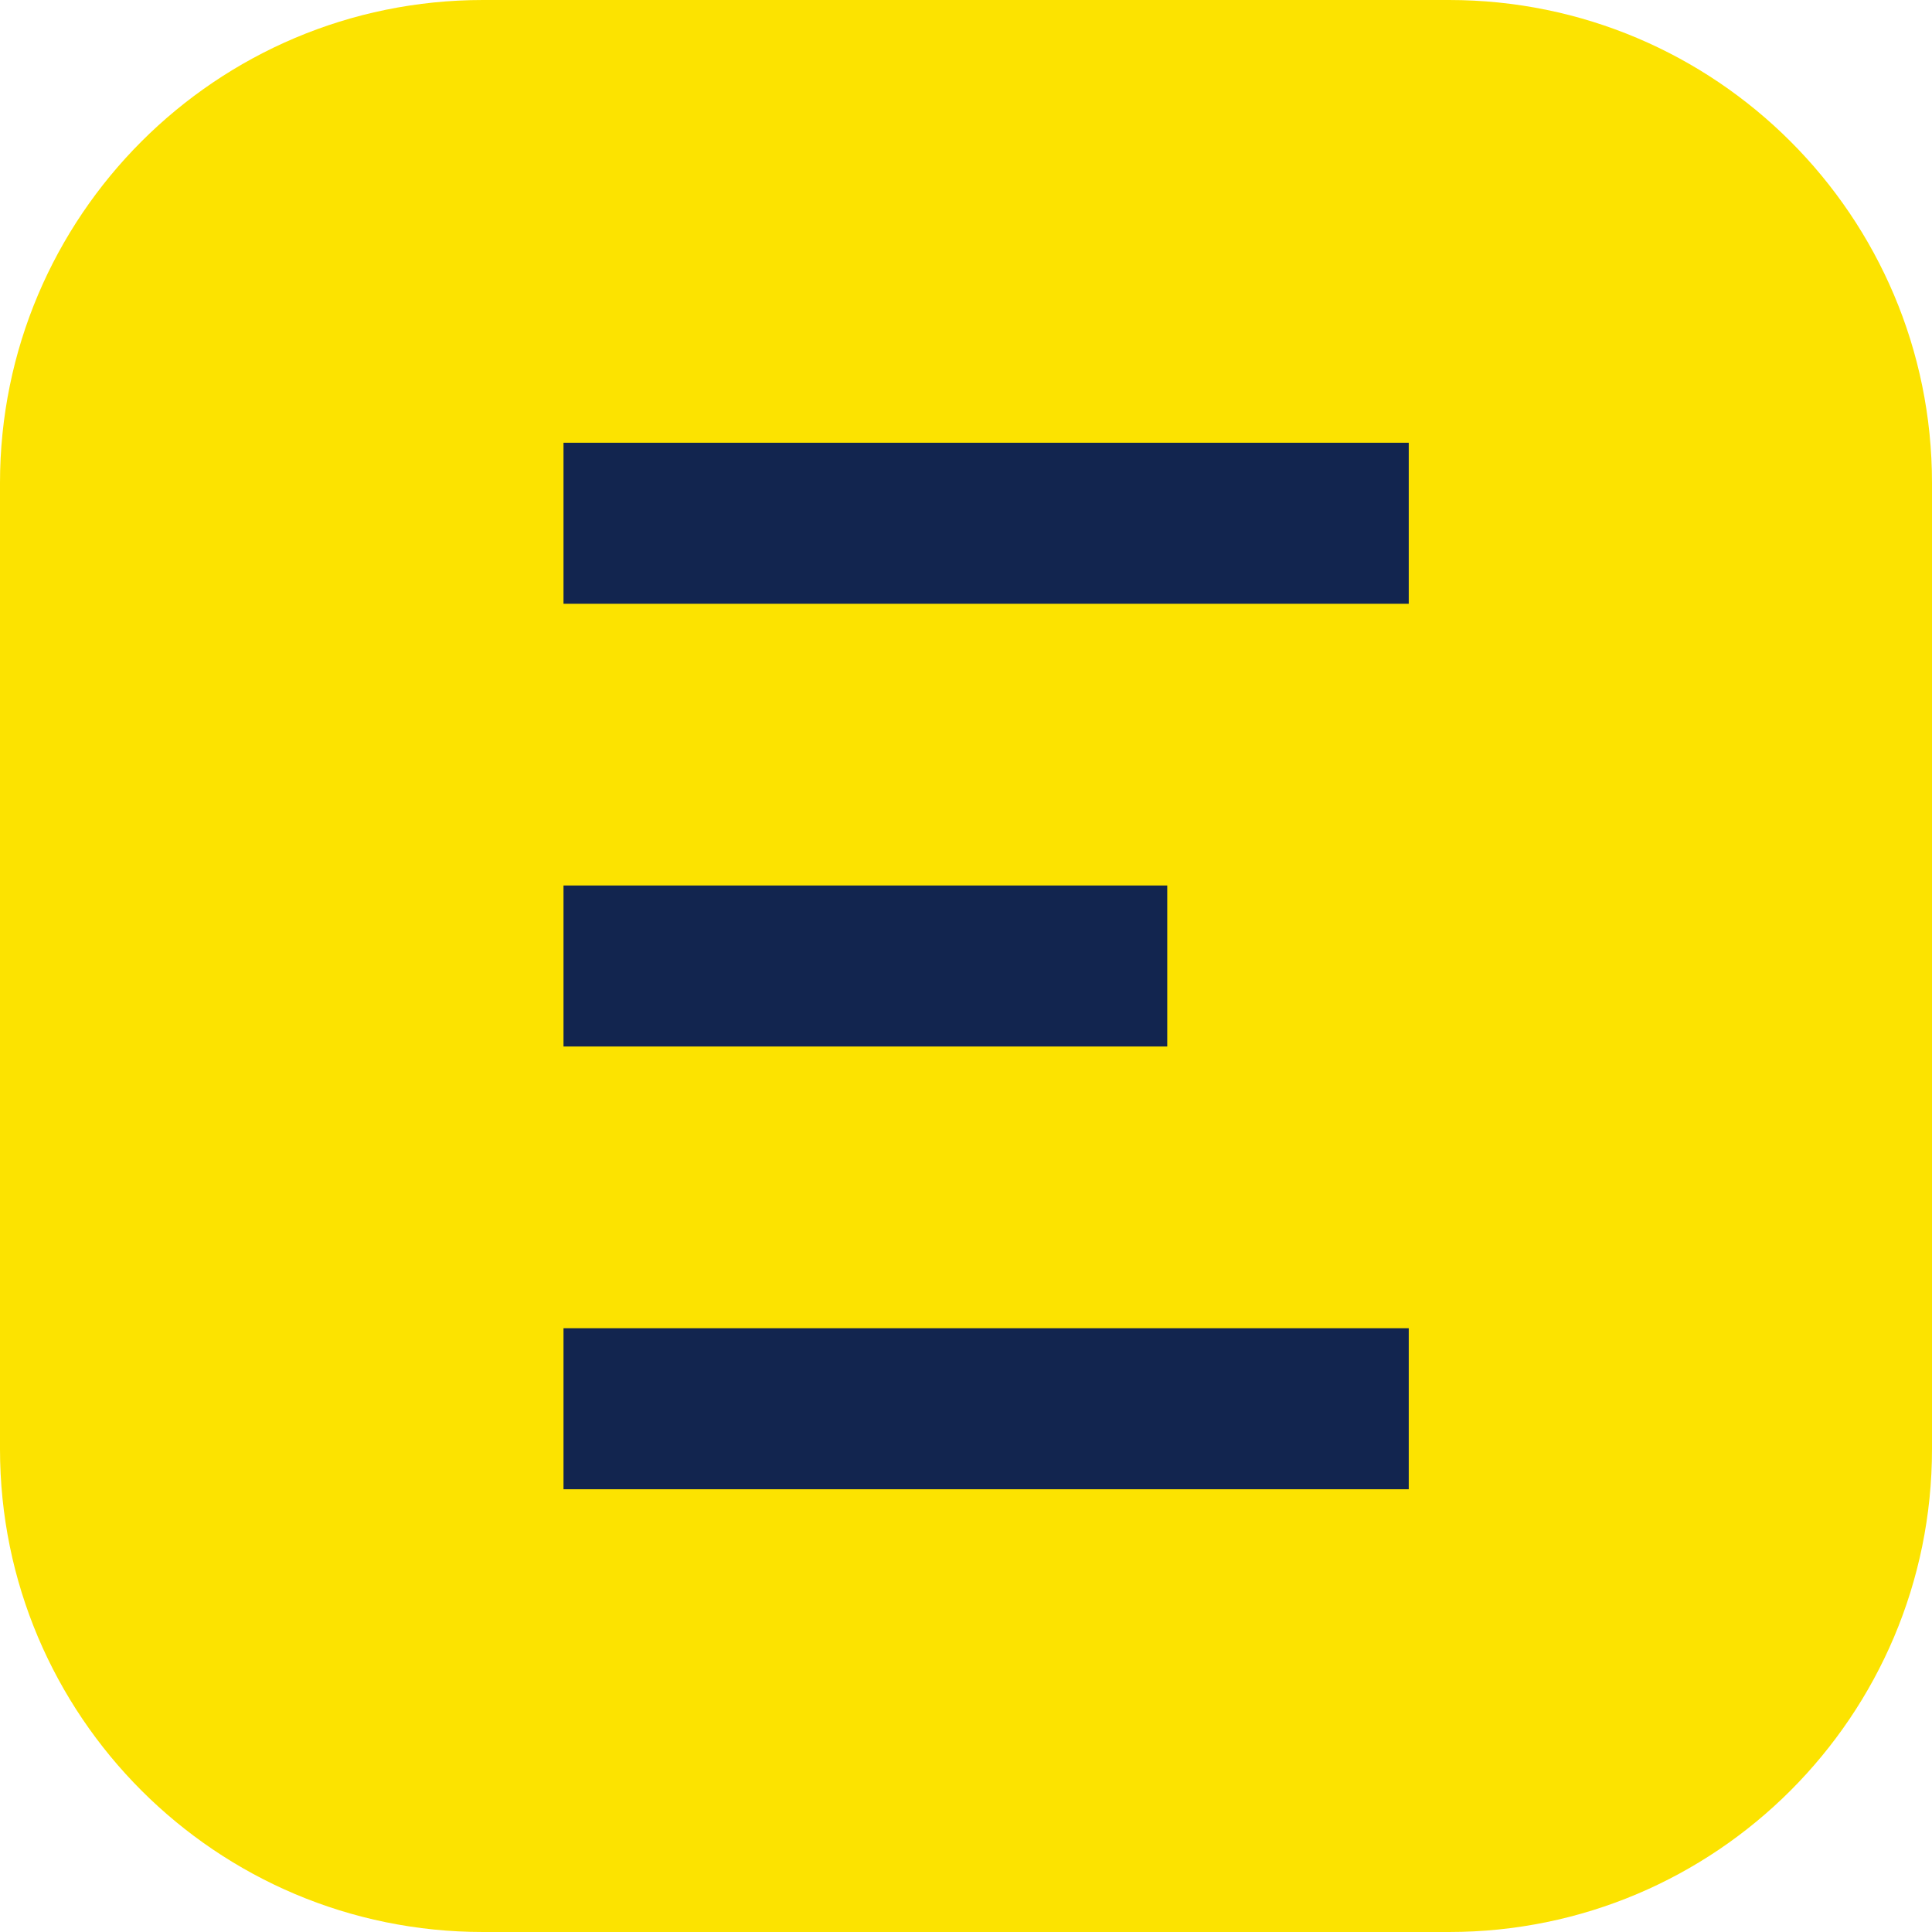
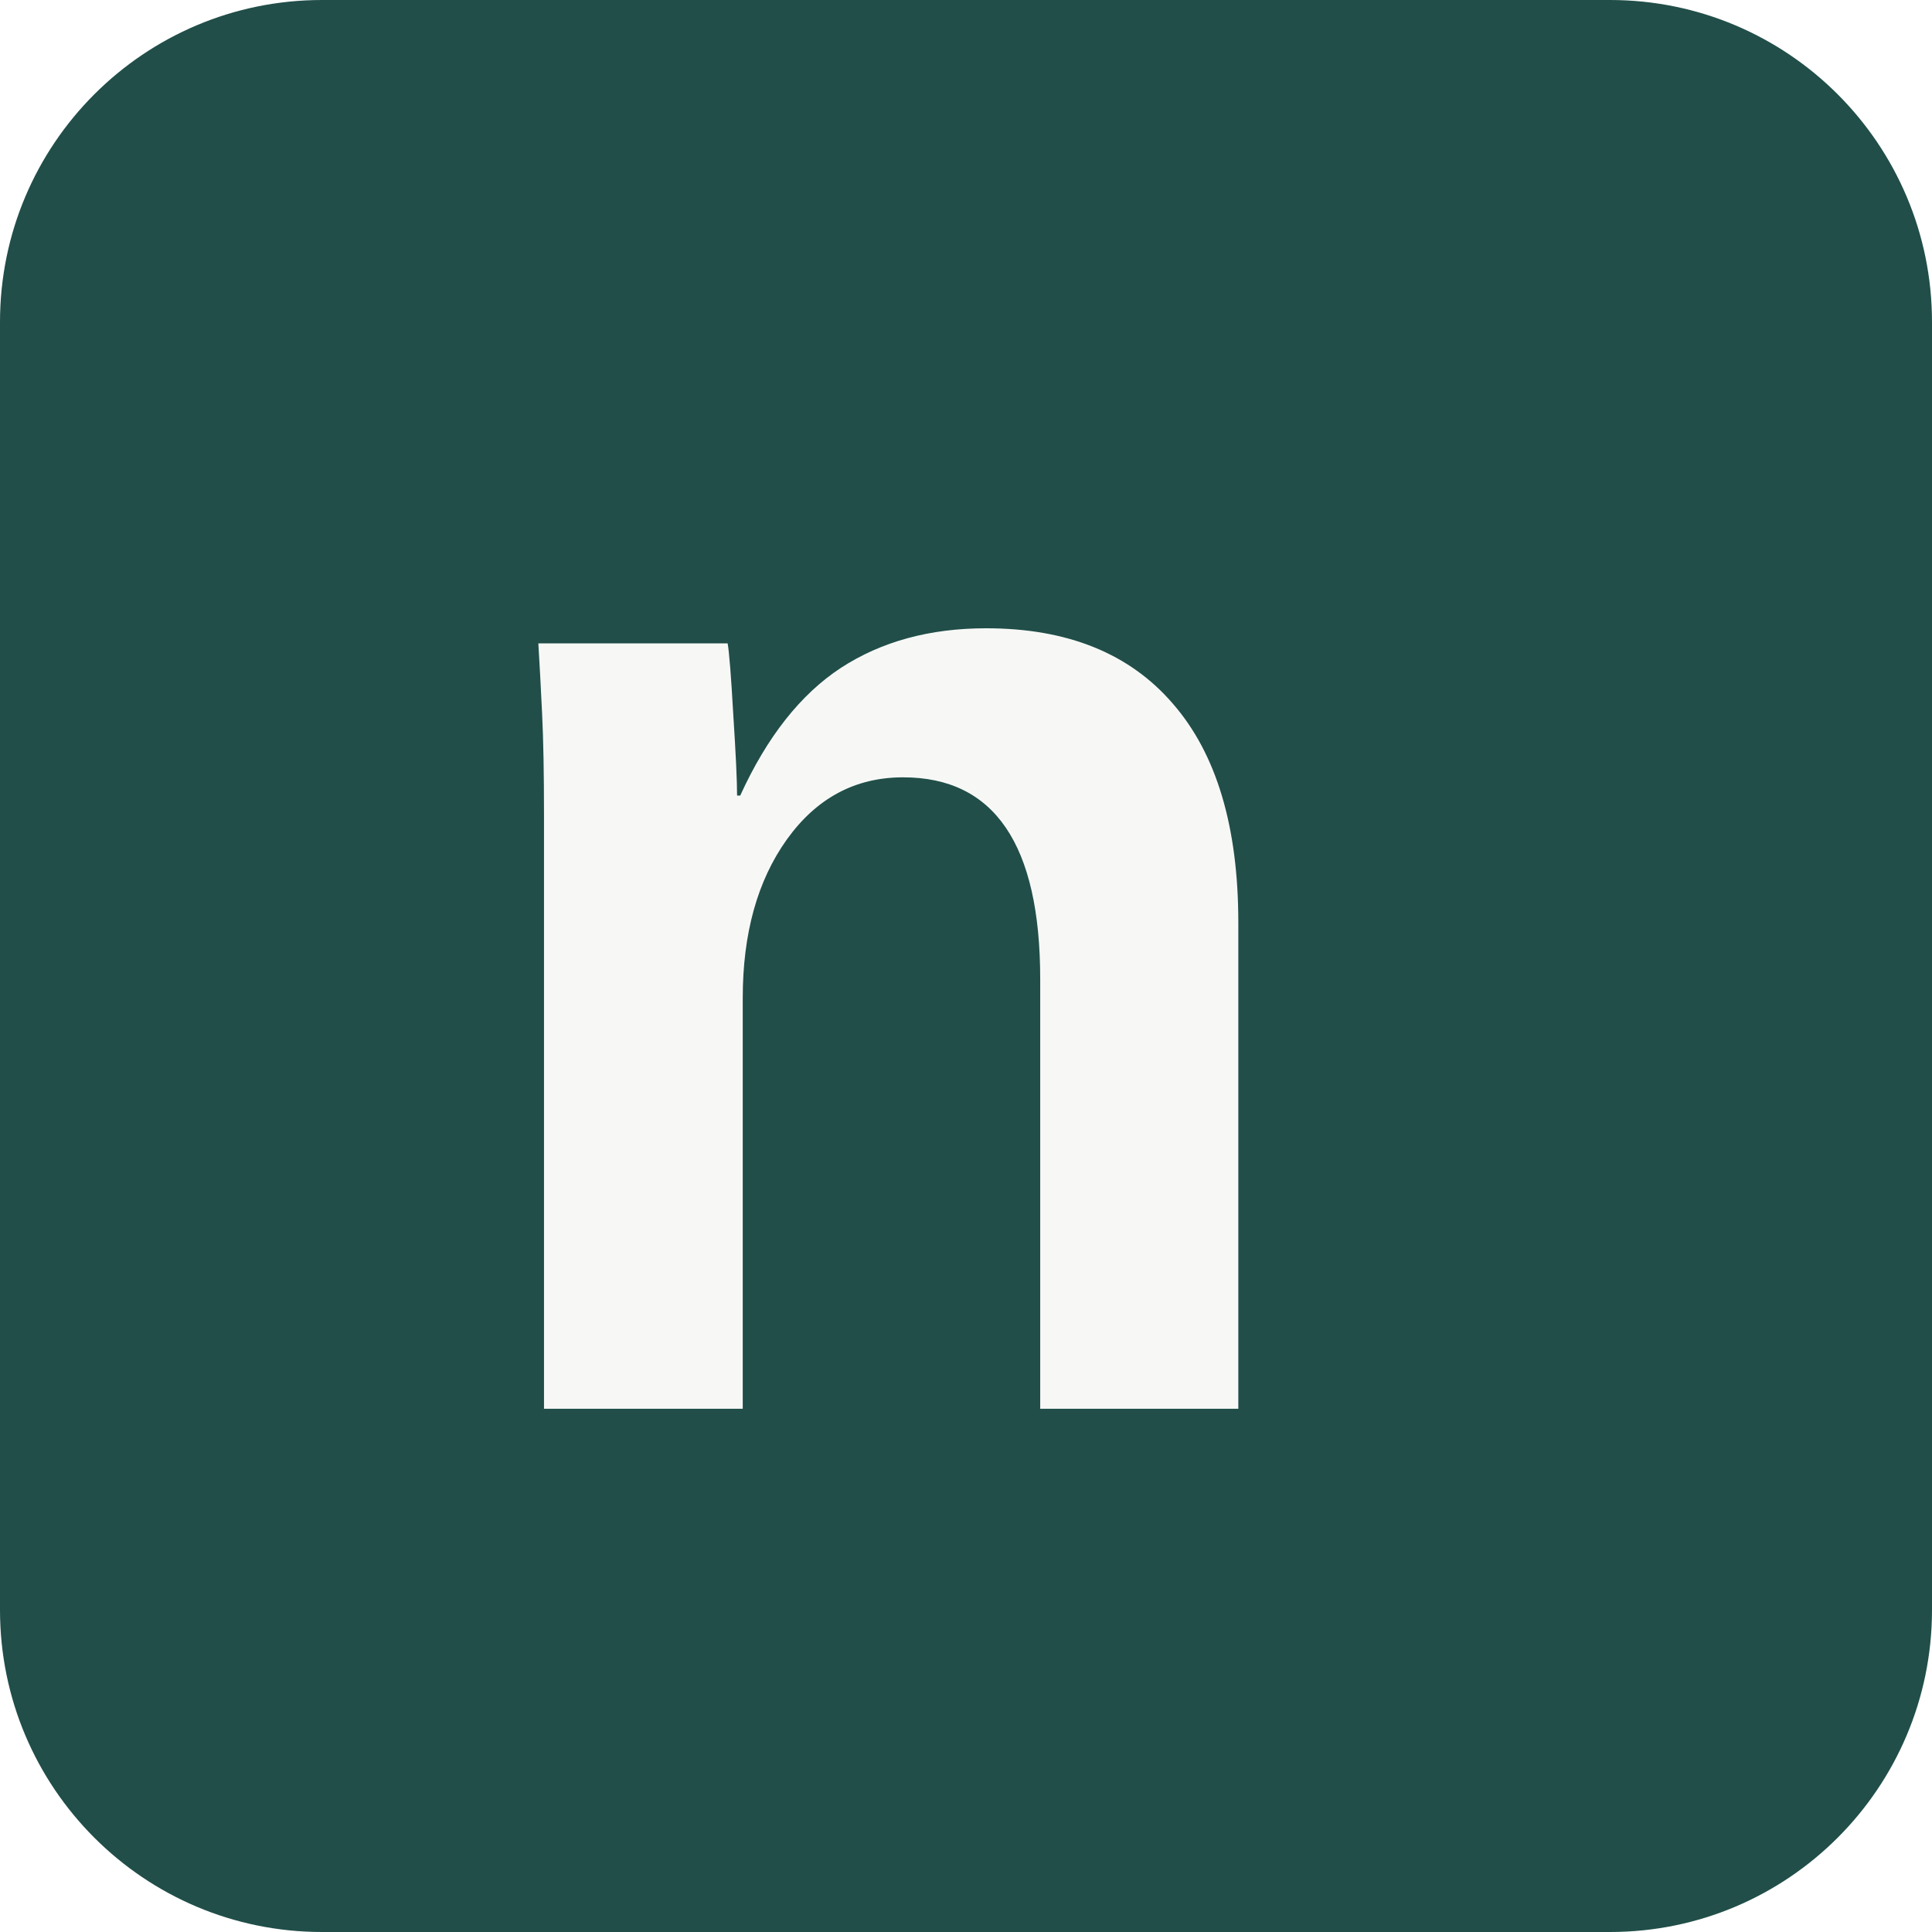
<svg xmlns="http://www.w3.org/2000/svg" viewBox="0 0 48 48">
-   <rect width="48" height="48" rx="12" fill="#FCE300" />
-   <path d="M14 13h21M14 24h15M14 35h21" fill="none" stroke="#12254F" stroke-width="4" />
+   <rect width="48" height="48" rx="8" fill="#214E49" />
+   <text x="11" y="35" font-family="Arial,sans-serif" font-size="36" font-weight="700" fill="#F7F8F6">n</text>
</svg>
